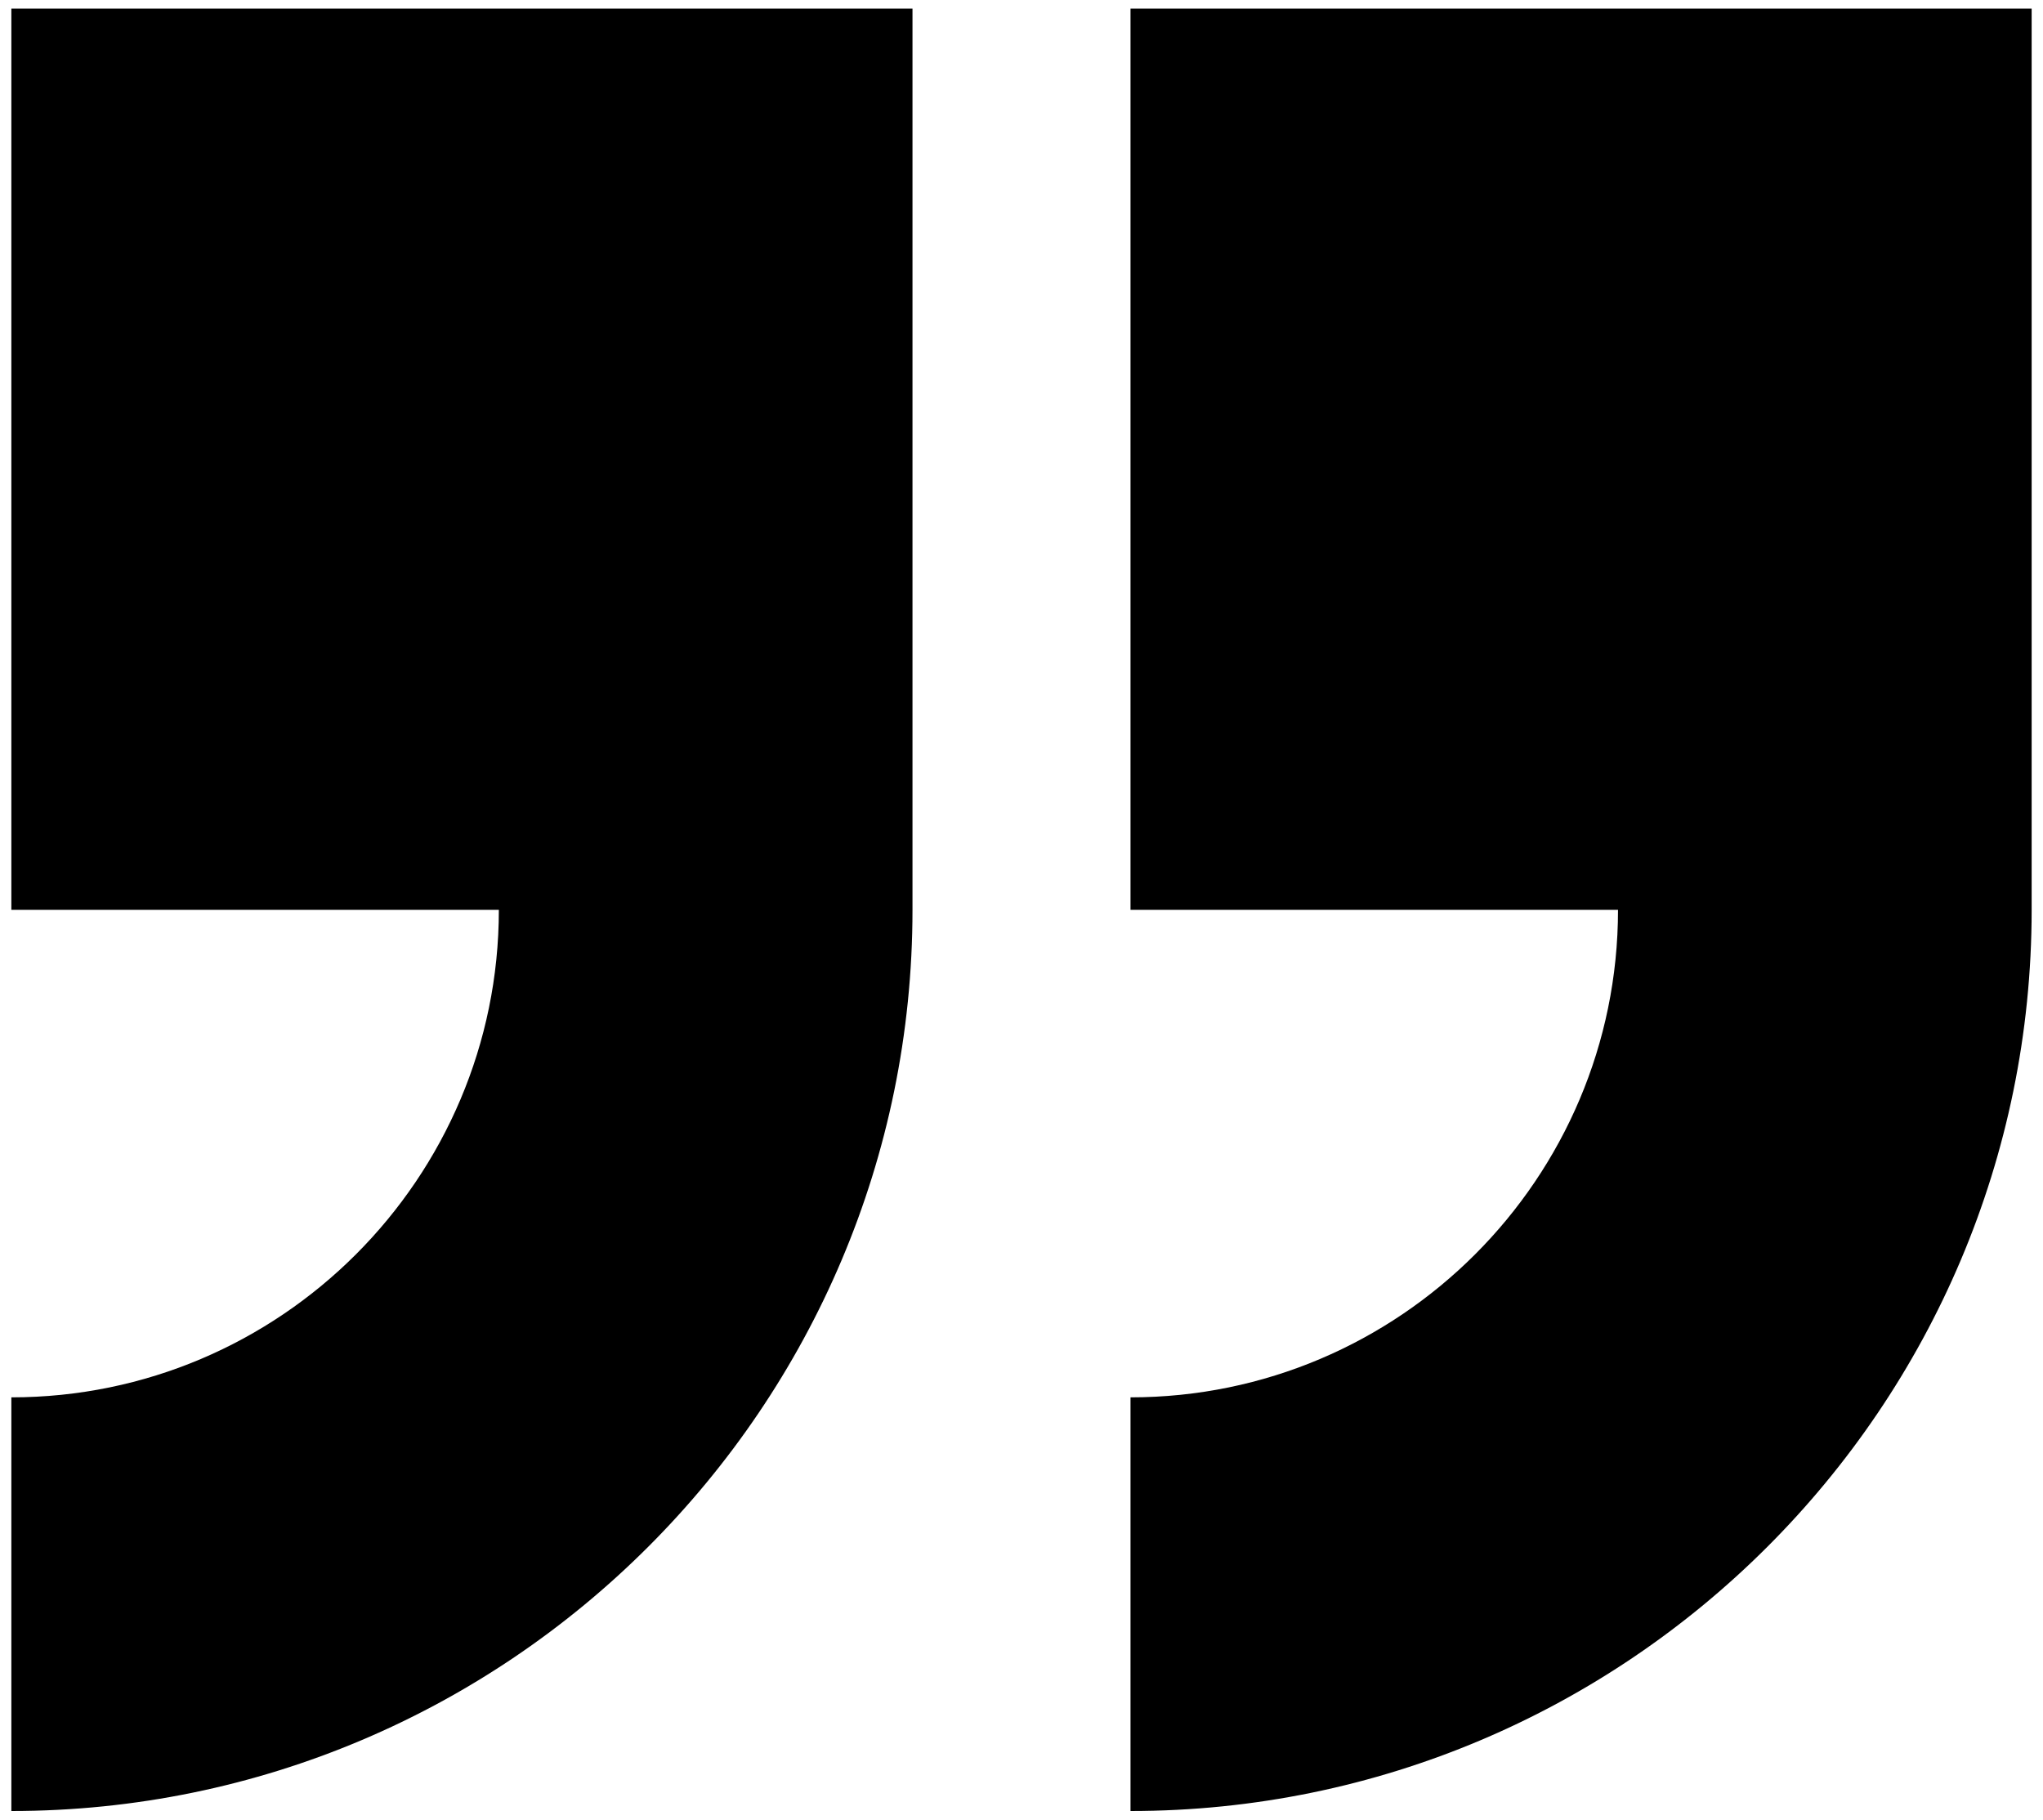
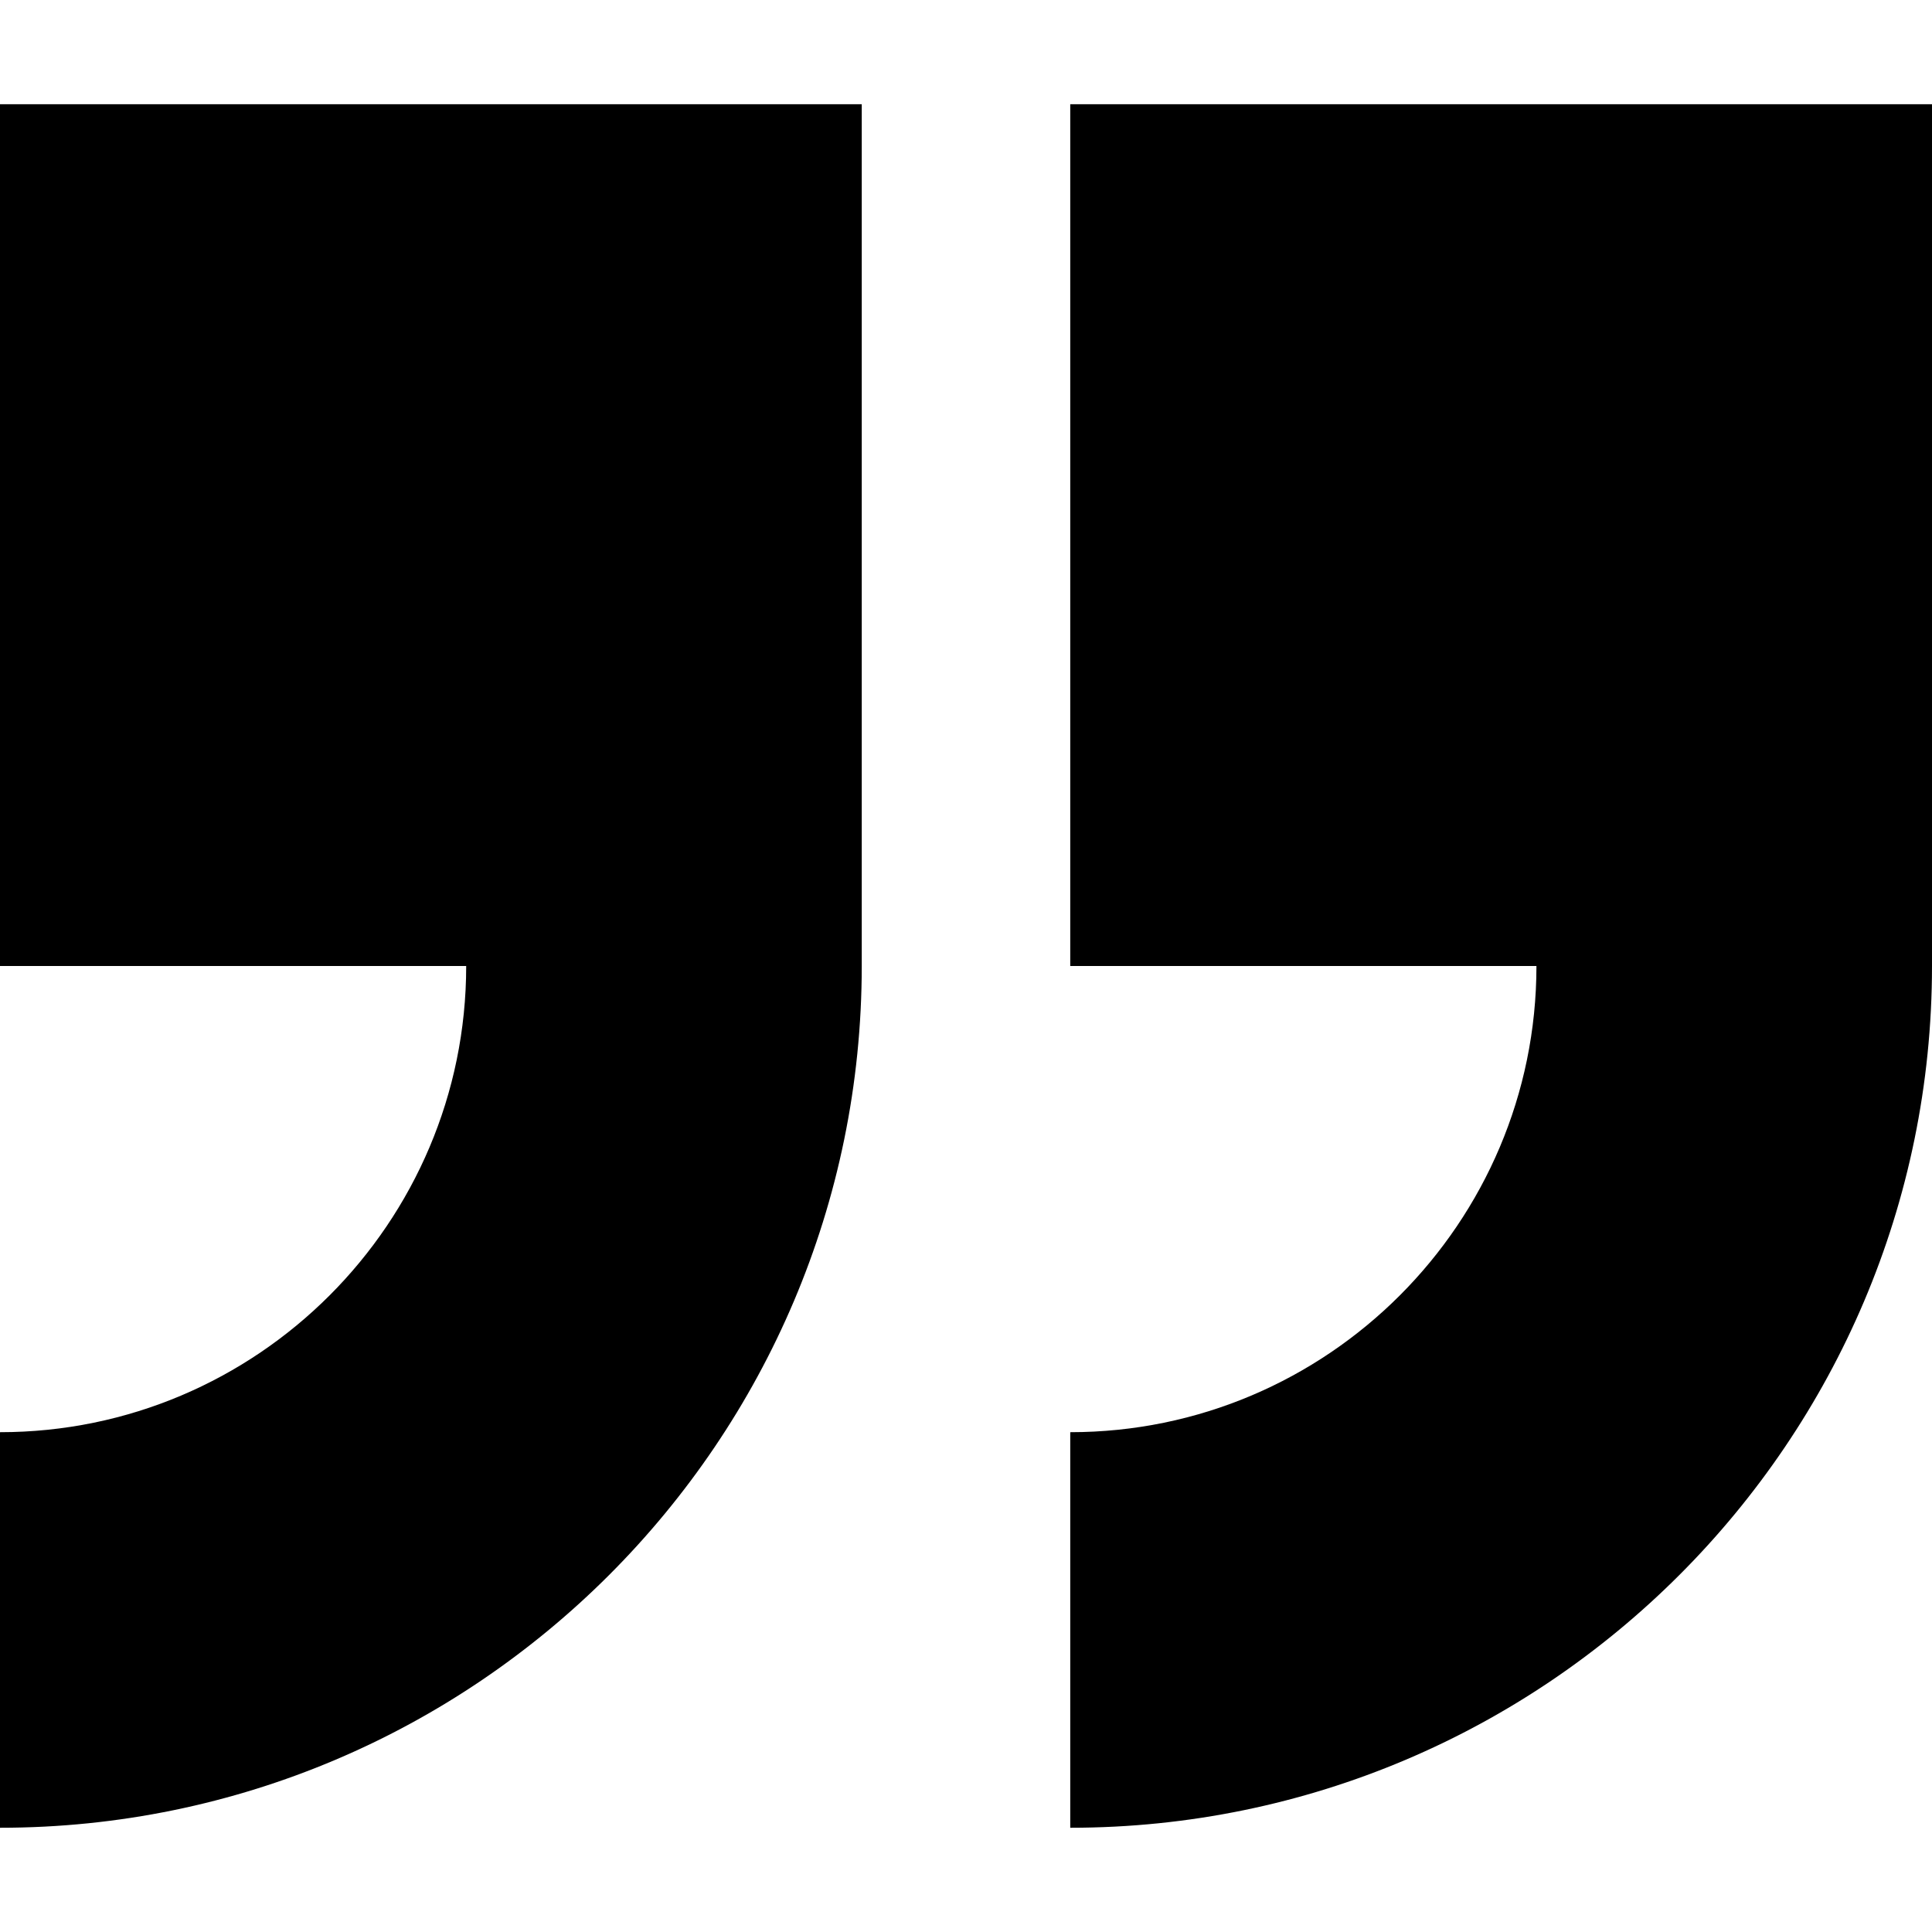
- <svg xmlns="http://www.w3.org/2000/svg" version="1.1" id="Layer_1" x="0px" y="0px" width="1792px" height="1596px" viewBox="0 96.5 1792 1596" enable-background="new 0 96.5 1792 1596" xml:space="preserve">
+ <svg xmlns="http://www.w3.org/2000/svg" version="1.1" id="Layer_1" x="0px" y="0px" width="200px" height="200px" viewBox="796 698 200 200" enable-background="new 796 698 200 200" xml:space="preserve">
  <g>
-     <path d="M991.616,1322.111v362.818c435.84,0,790.431-354.578,790.431-790.429V104.07H991.616V894.5h427.61   C1419.227,1130.278,1227.408,1322.111,991.616,1322.111z" />
-     <path d="M9.953,1322.111v362.818c435.84,0,790.431-354.578,790.431-790.429V104.07H9.953V894.5h427.61   C437.563,1130.278,245.746,1322.111,9.953,1322.111z" />
+     <path d="M906.791,846.26v40.949C955.98,887.209,996,847.189,996,798v-89.208h-89.209V798h48.261   C955.052,824.609,933.402,846.26,906.791,846.26z" />
+     <path d="M796,846.26v40.949c49.189,0,89.208-40.02,89.208-89.209v-89.208H796V798h48.26C844.26,824.609,822.612,846.26,796,846.26z   " />
  </g>
</svg>
